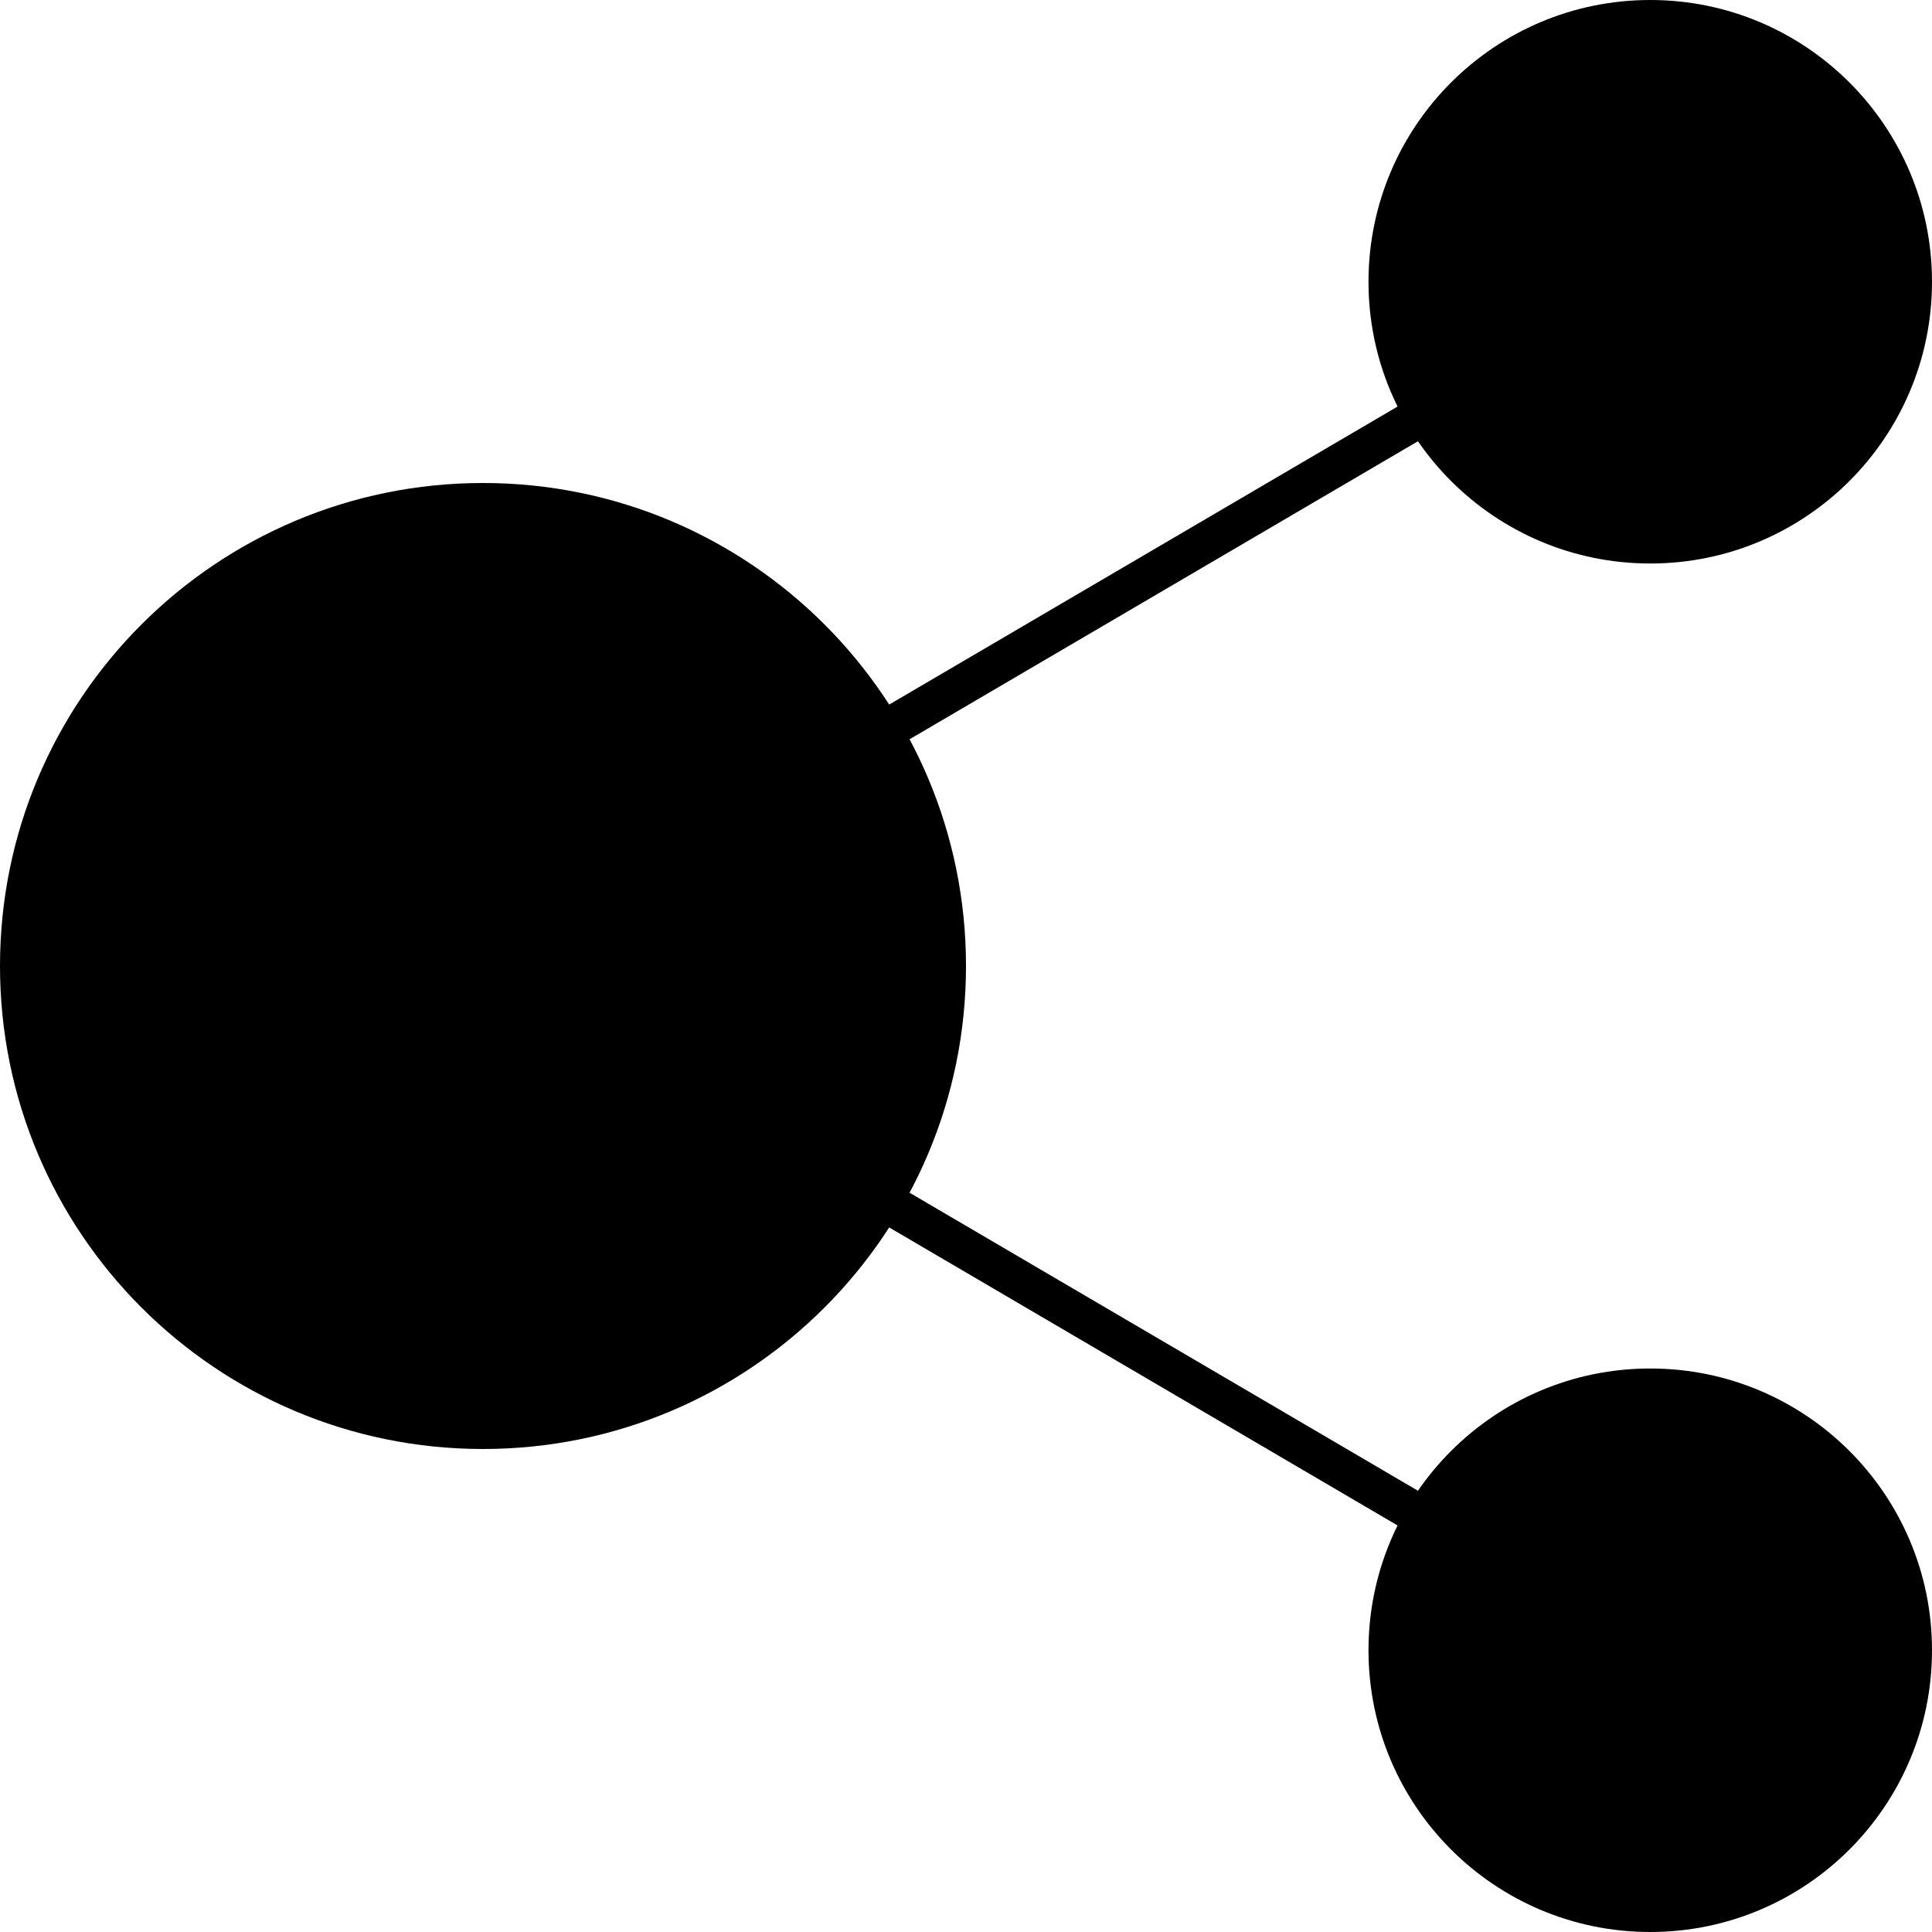
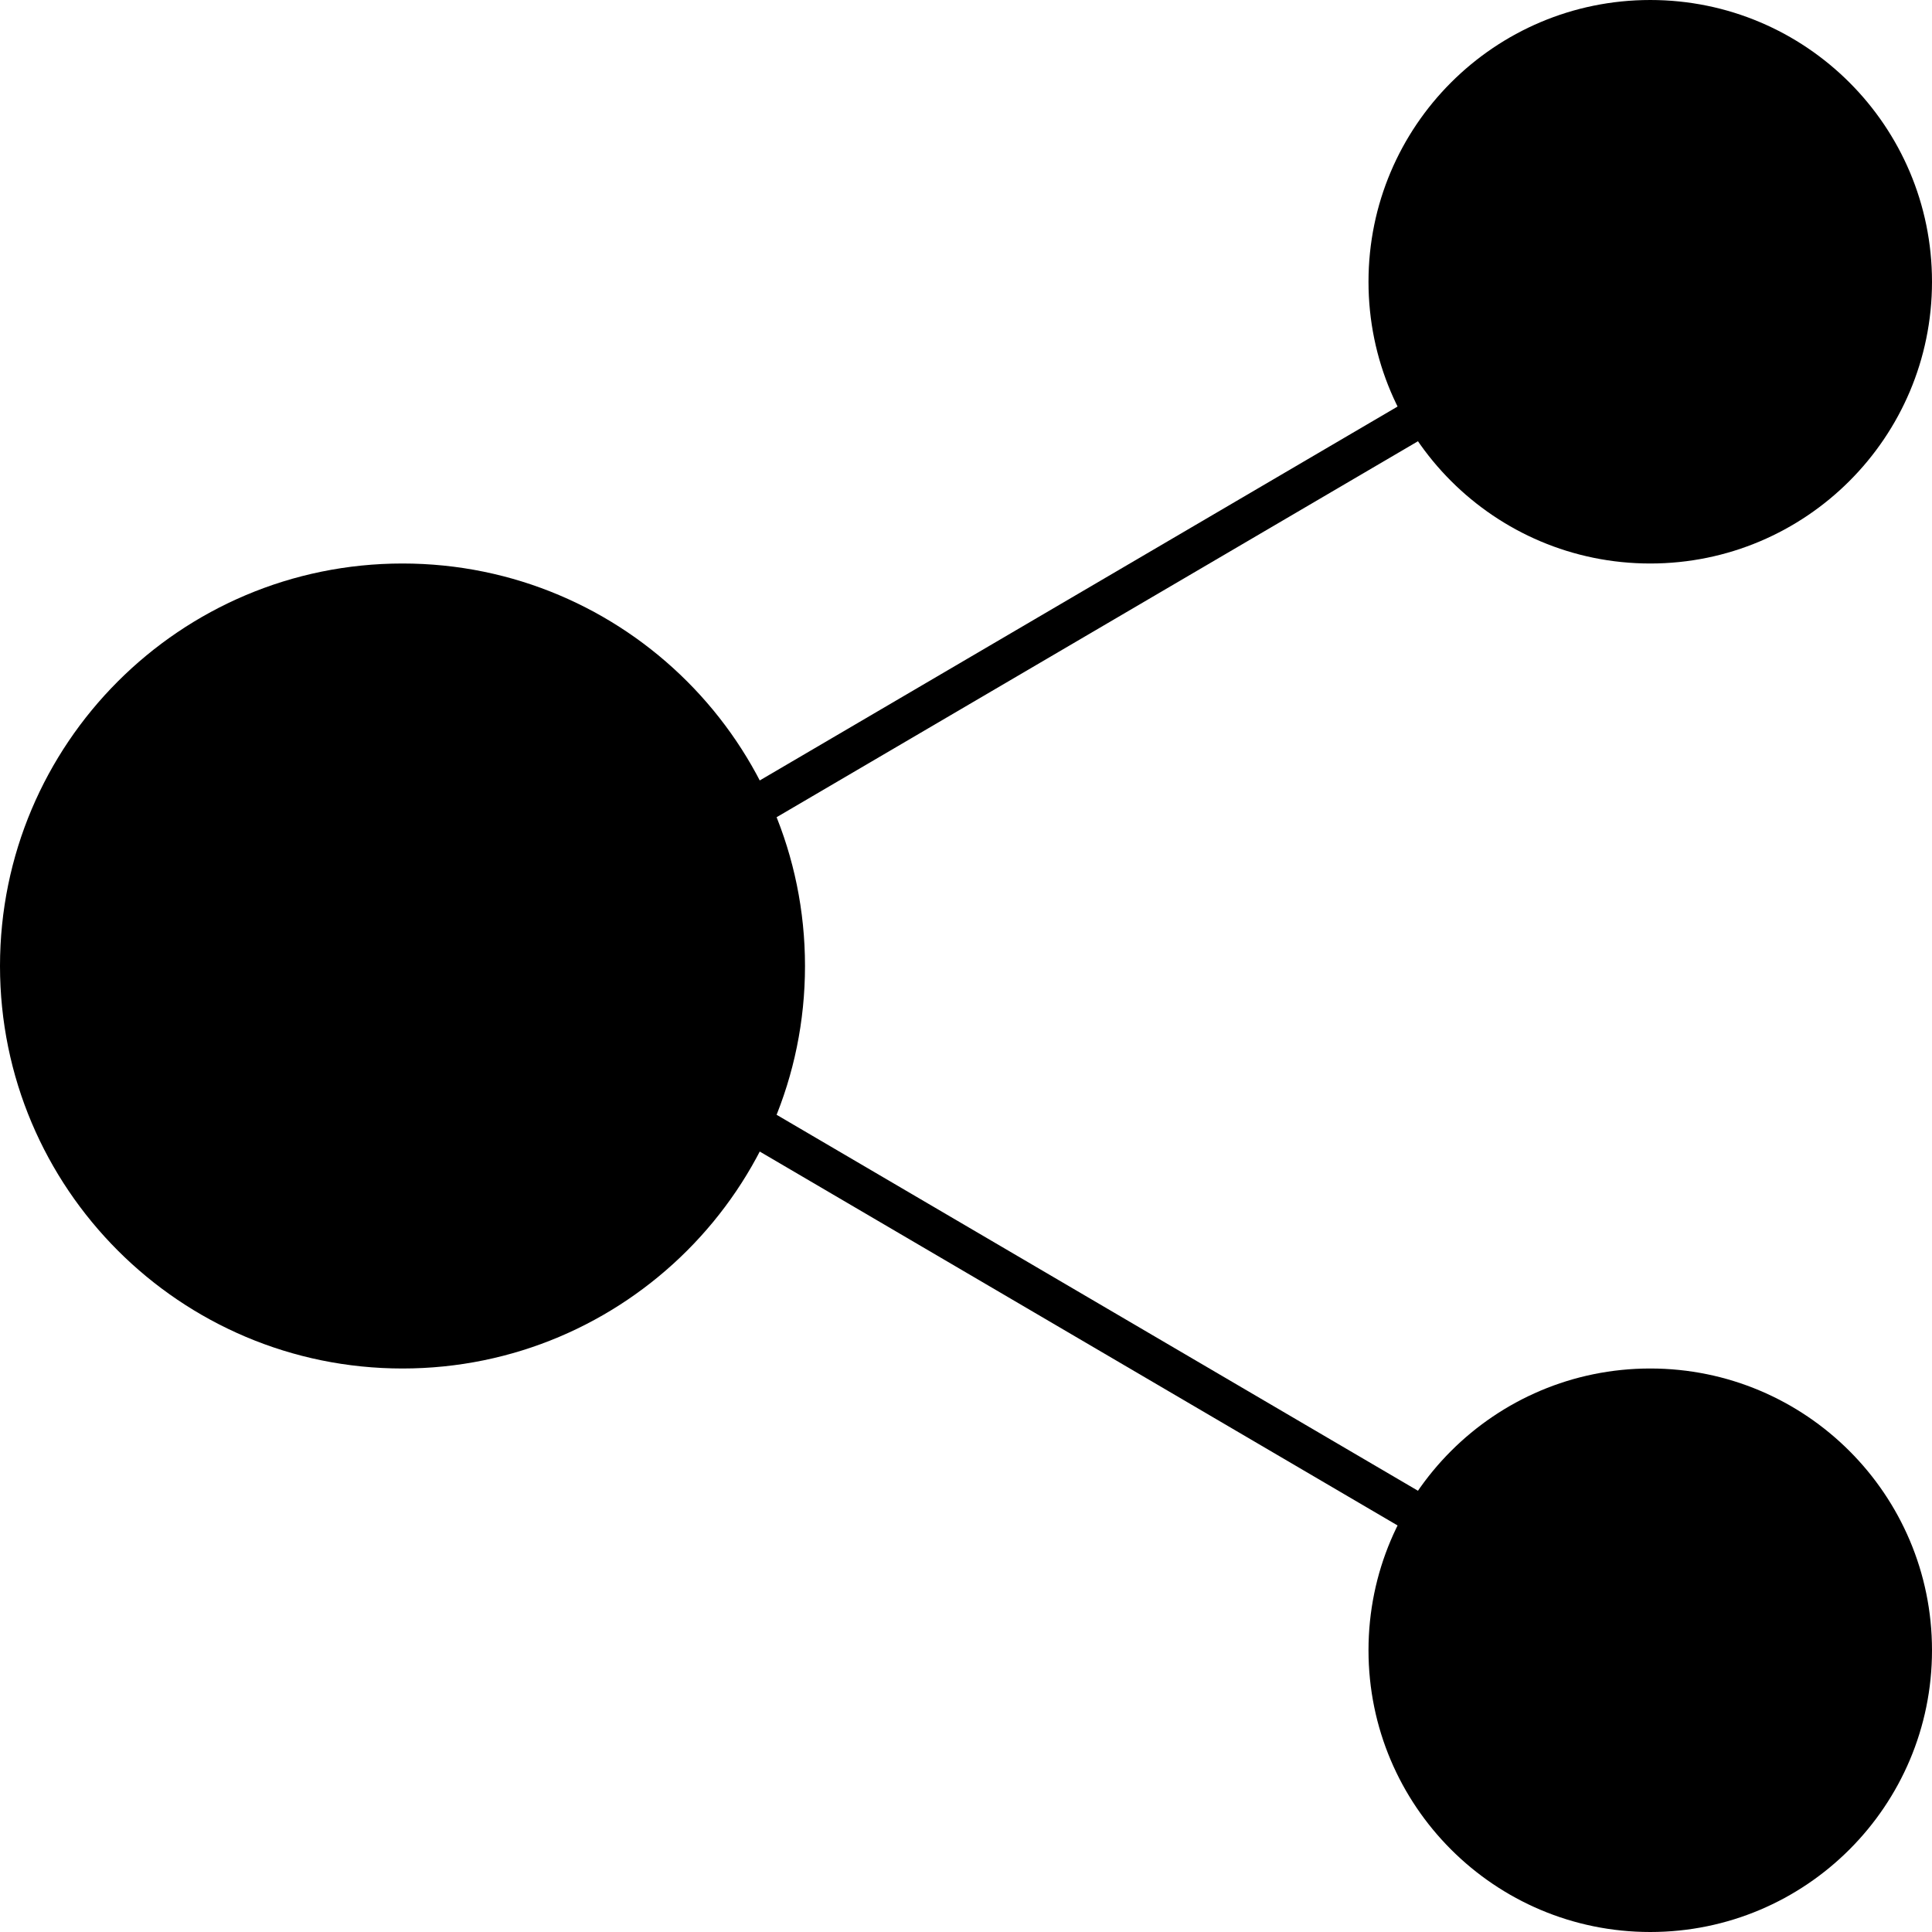
<svg xmlns="http://www.w3.org/2000/svg" width="48px" height="48px" viewBox="0 0 48 48" version="1.1">
  <defs />
  <g id="page" stroke="none" stroke-width="1" fill="none" fill-rule="evenodd">
    <g id="share-circle-fill">
-       <circle id="Oval-2" fill="#000000" cx="12" cy="24" r="12" />
+       <circle id="Oval-2" fill="#000000" cx="10" cy="24" r="10" />
      <circle id="Oval-12" fill="#000000" cx="41" cy="7" r="7" />
      <circle id="Oval-12" fill="#000000" cx="41" cy="41" r="7" />
      <path d="M12,24 L41,41" id="Path-17" stroke="#000000" />
      <path d="M12,24 L41,7" id="Path-43" stroke="#000000" />
    </g>
  </g>
</svg>
